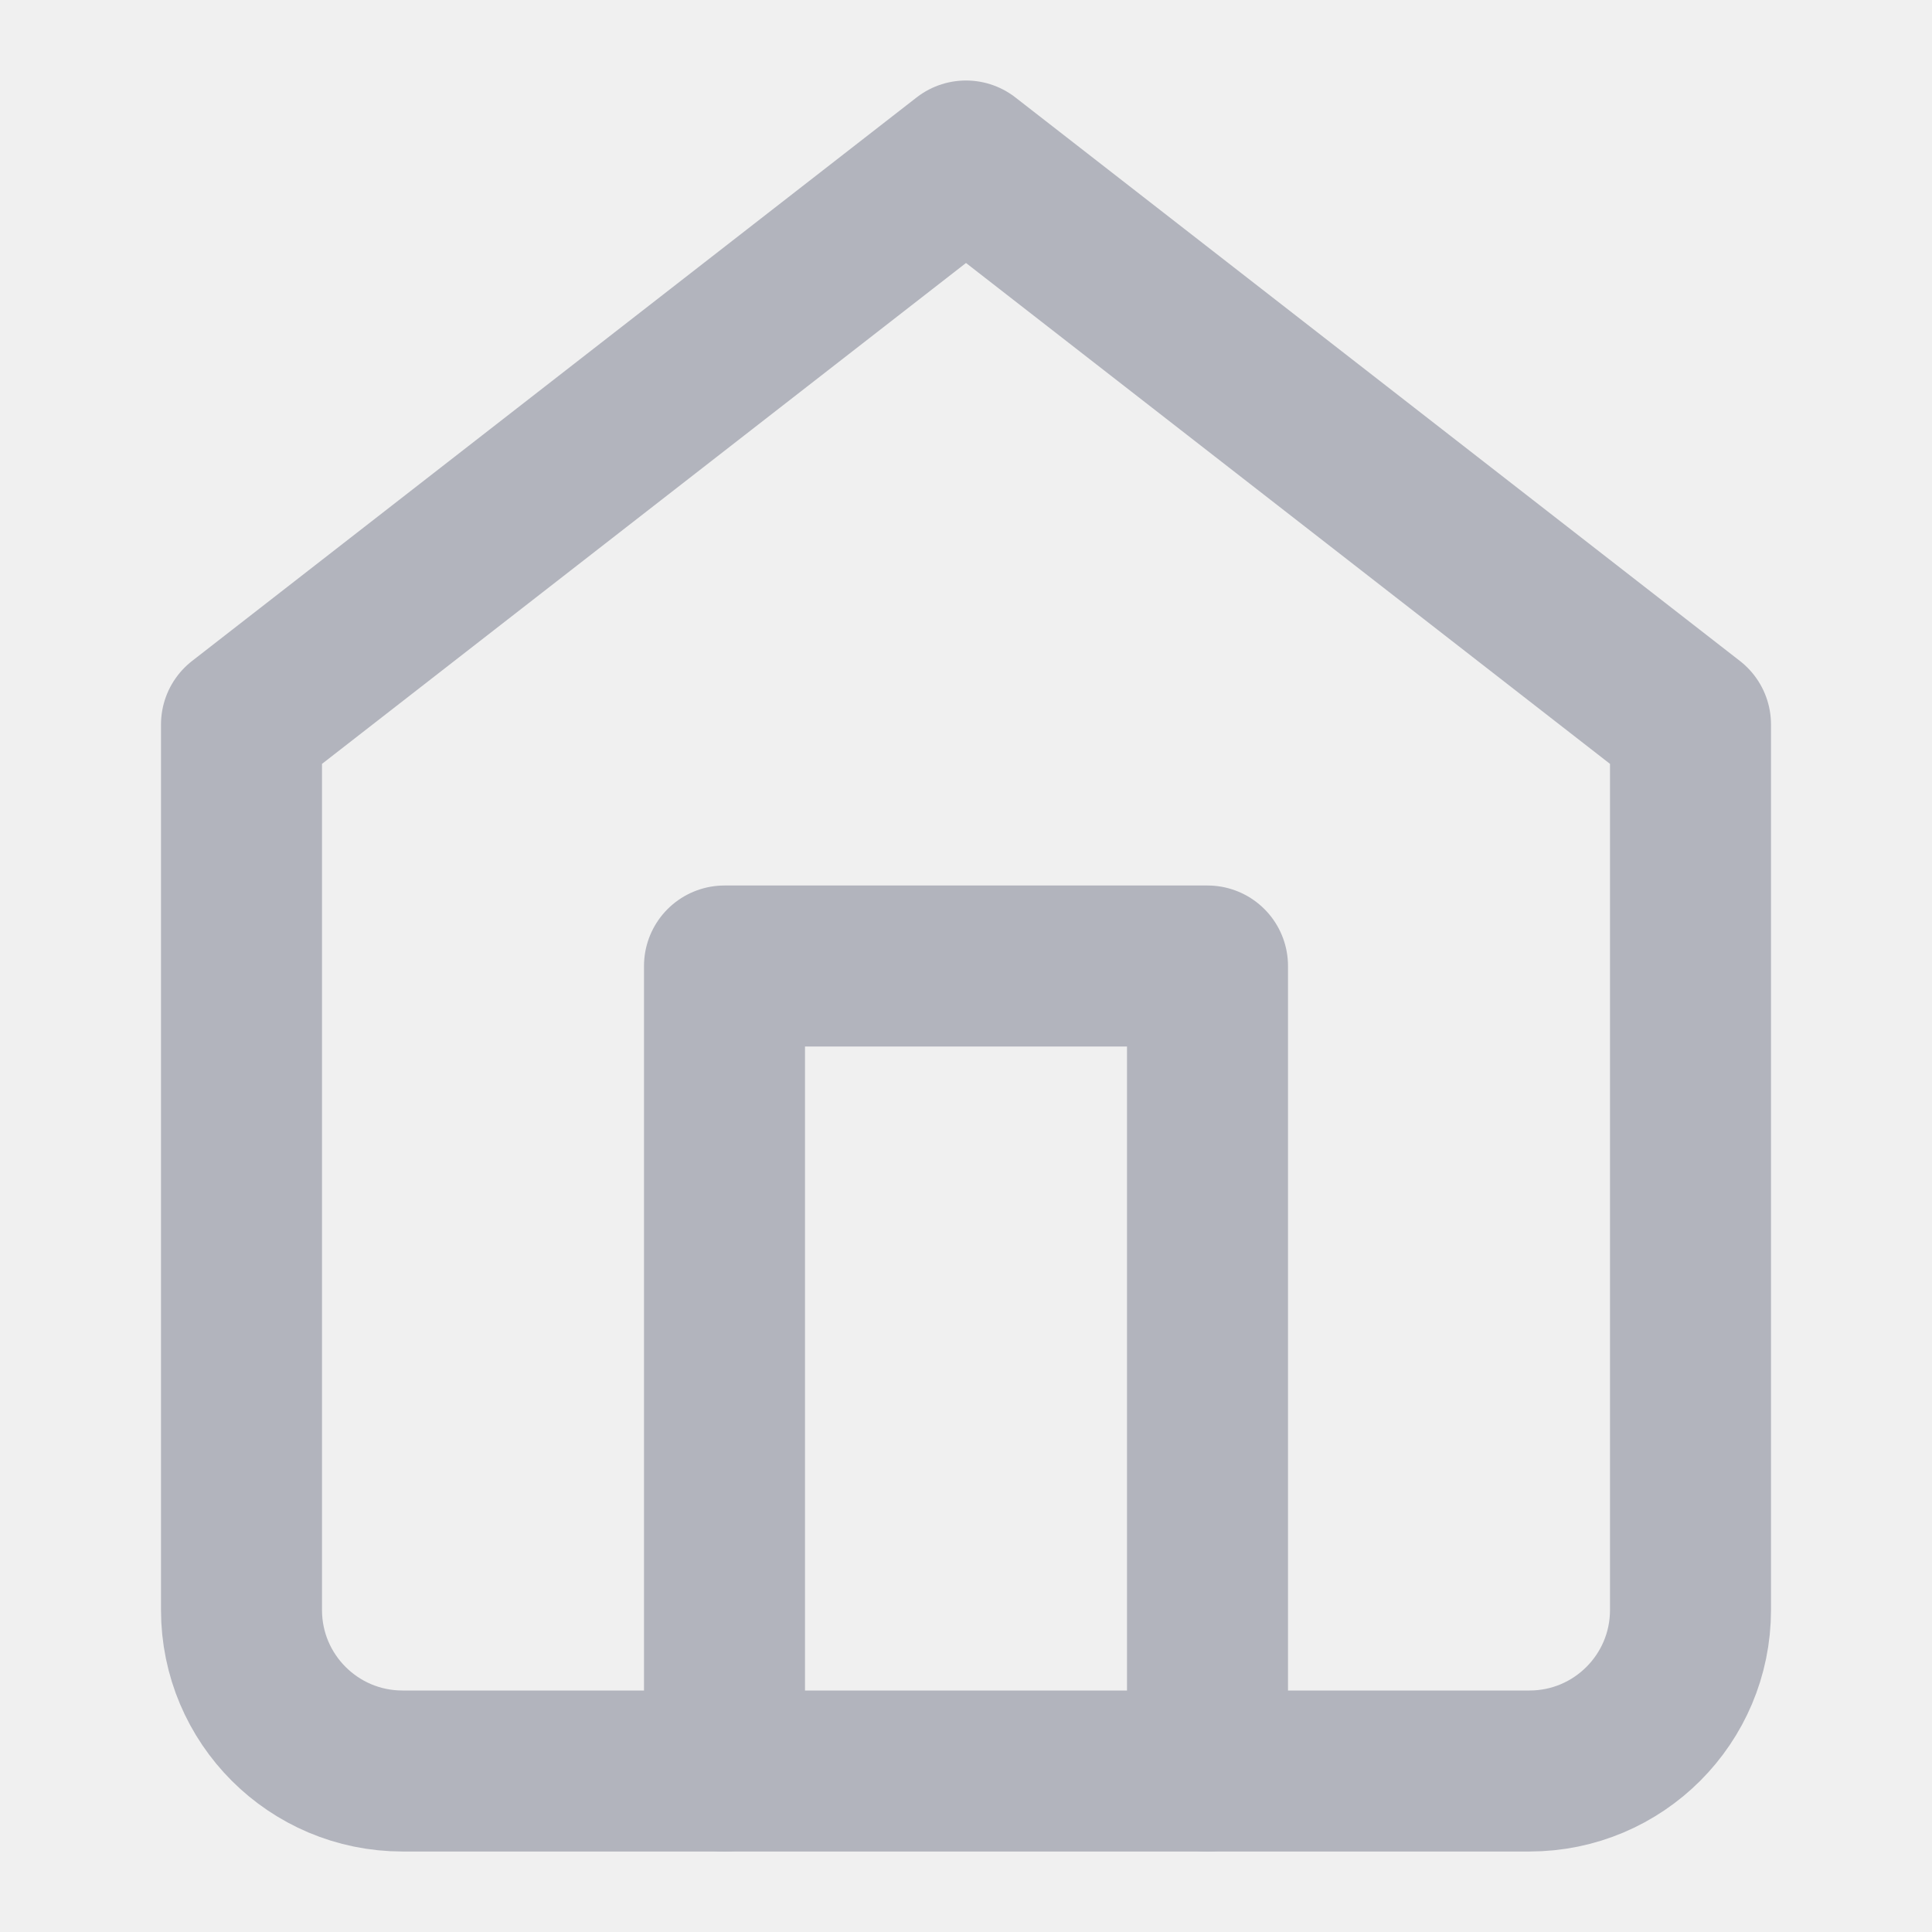
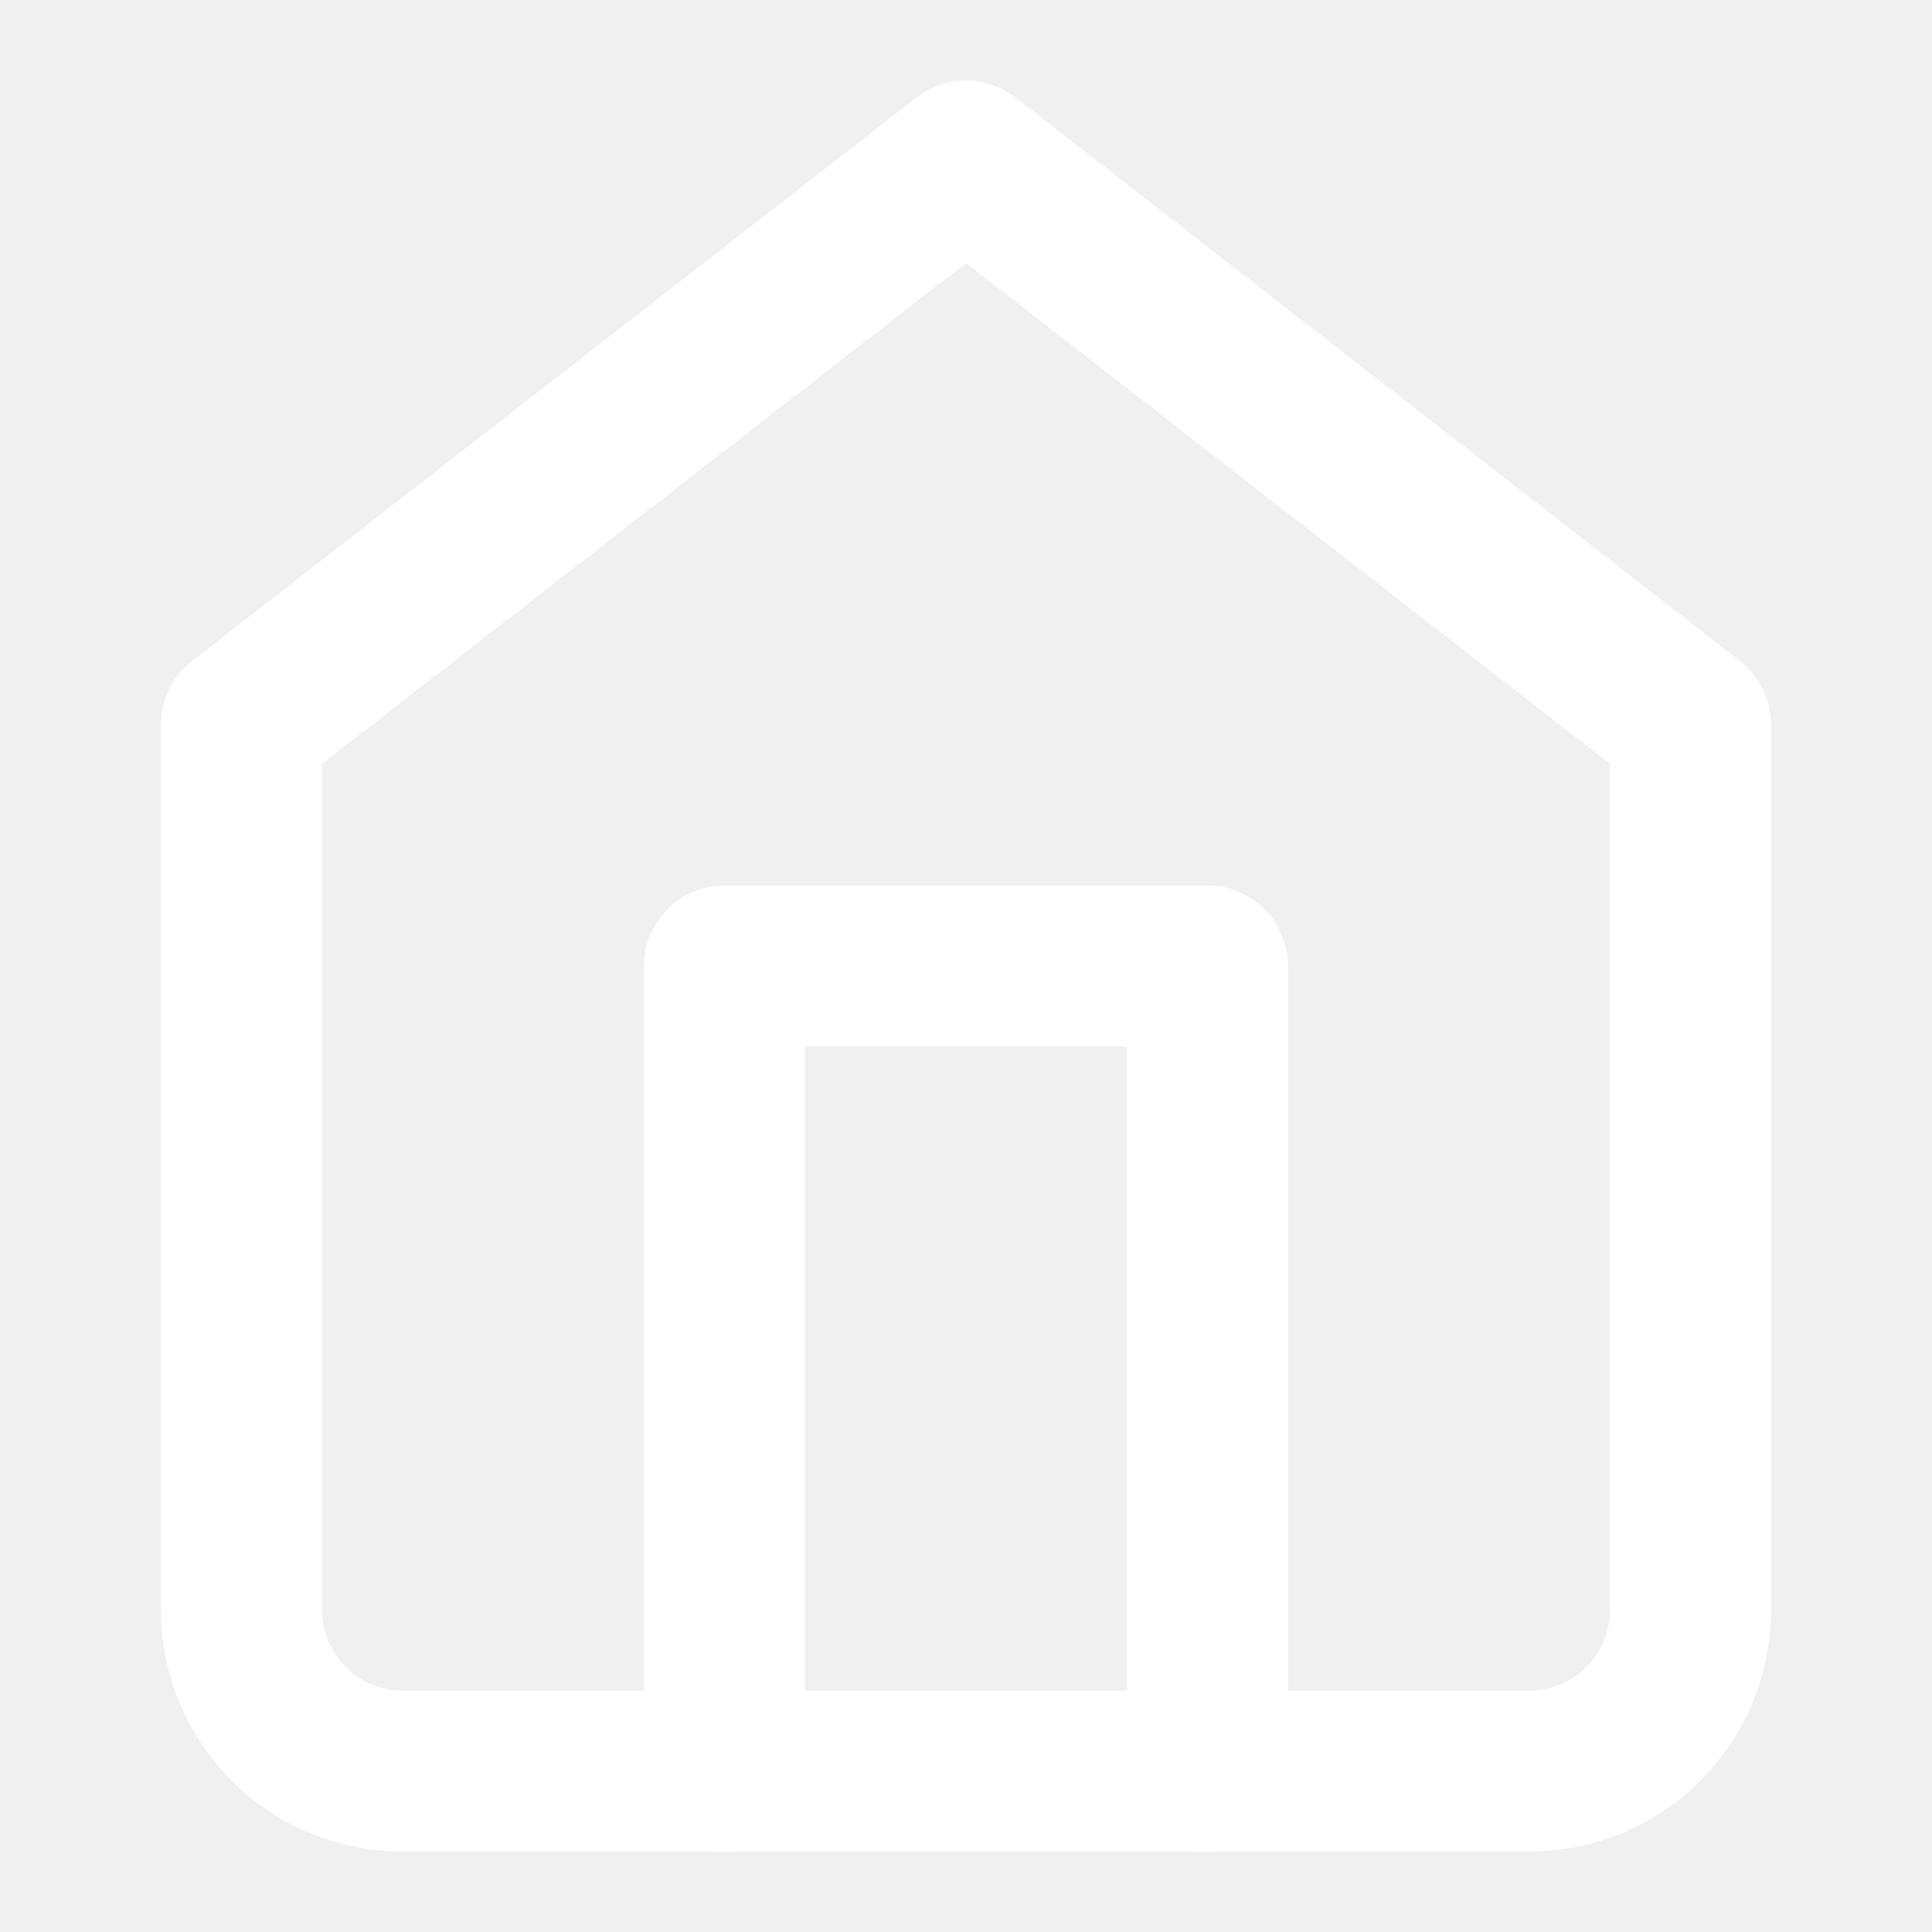
- <svg xmlns="http://www.w3.org/2000/svg" width="20" height="20" viewBox="0 0 24 24" fill="none" stroke="#b2b4bd" stroke-width="2" stroke-linecap="round" stroke-linejoin="round" class="feather feather-home">
+ <svg xmlns="http://www.w3.org/2000/svg" width="20" height="20" viewBox="0 0 24 24" fill="none" stroke="#ffffff" stroke-width="2" stroke-linecap="round" stroke-linejoin="round" class="feather feather-home">
  <path d="M3 9l9-7 9 7v11a2 2 0 0 1-2 2H5a2 2 0 0 1-2-2z" />
  <polyline points="9 22 9 12 15 12 15 22" />
</svg>
